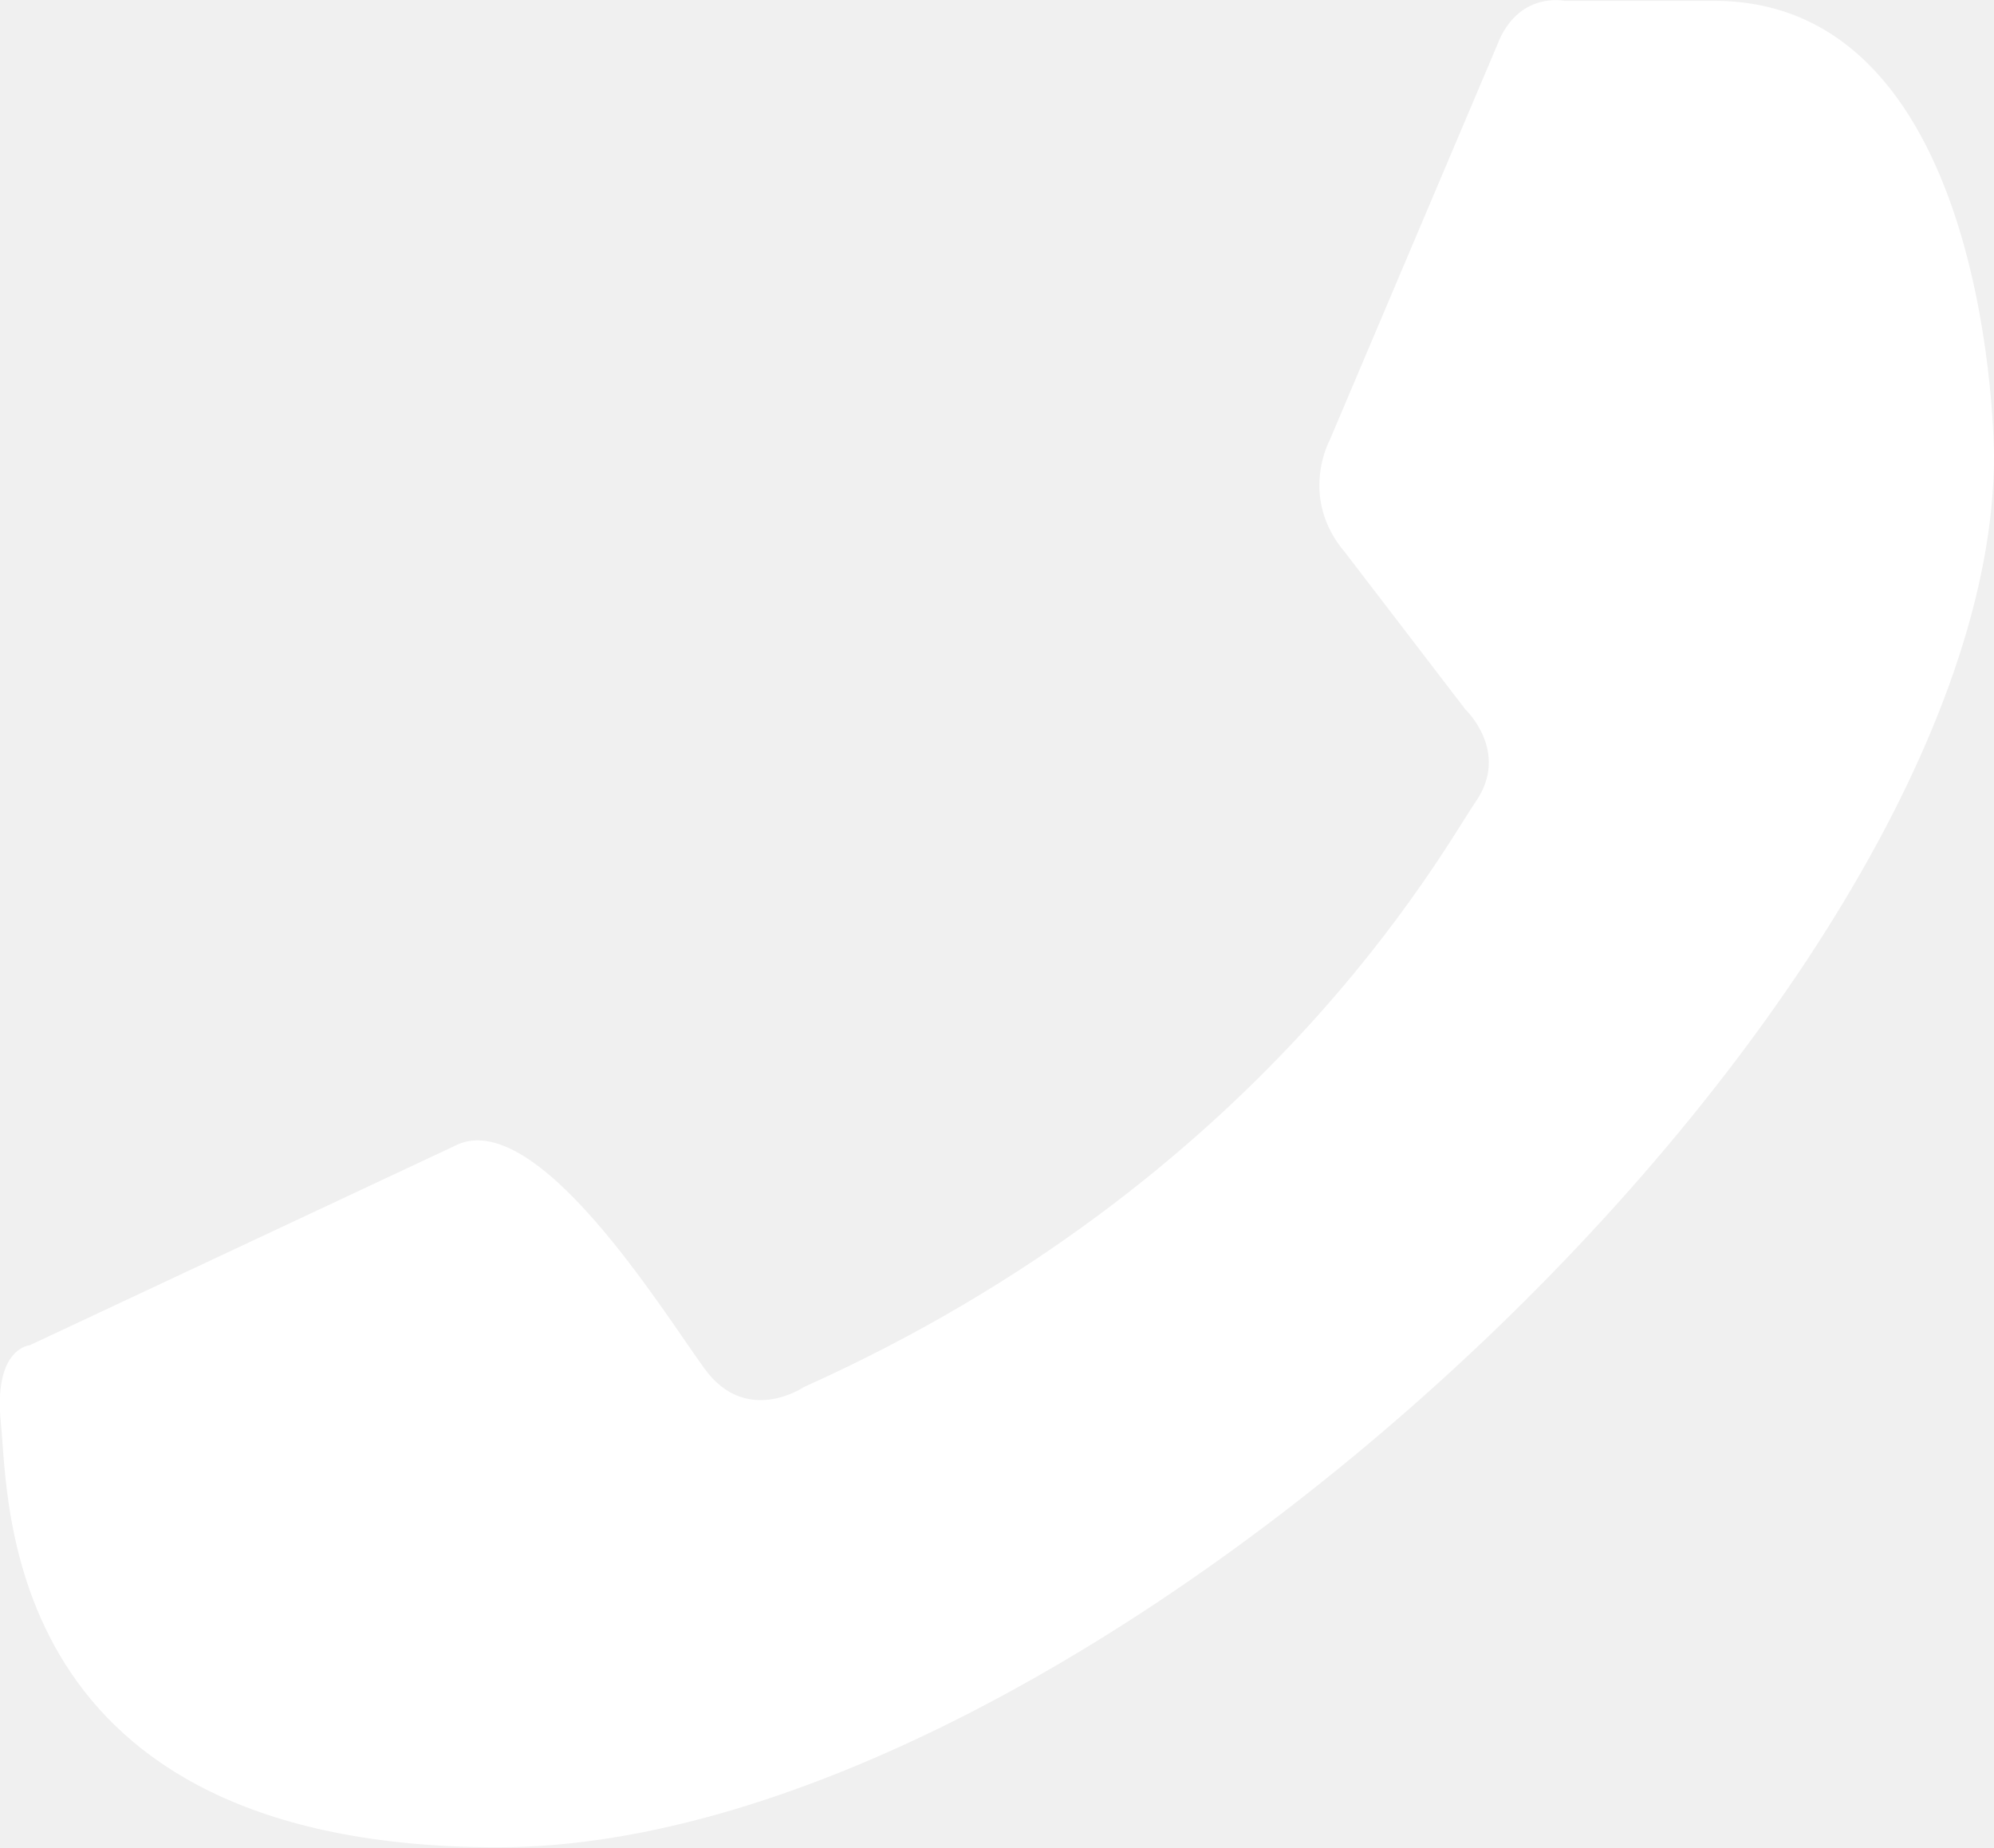
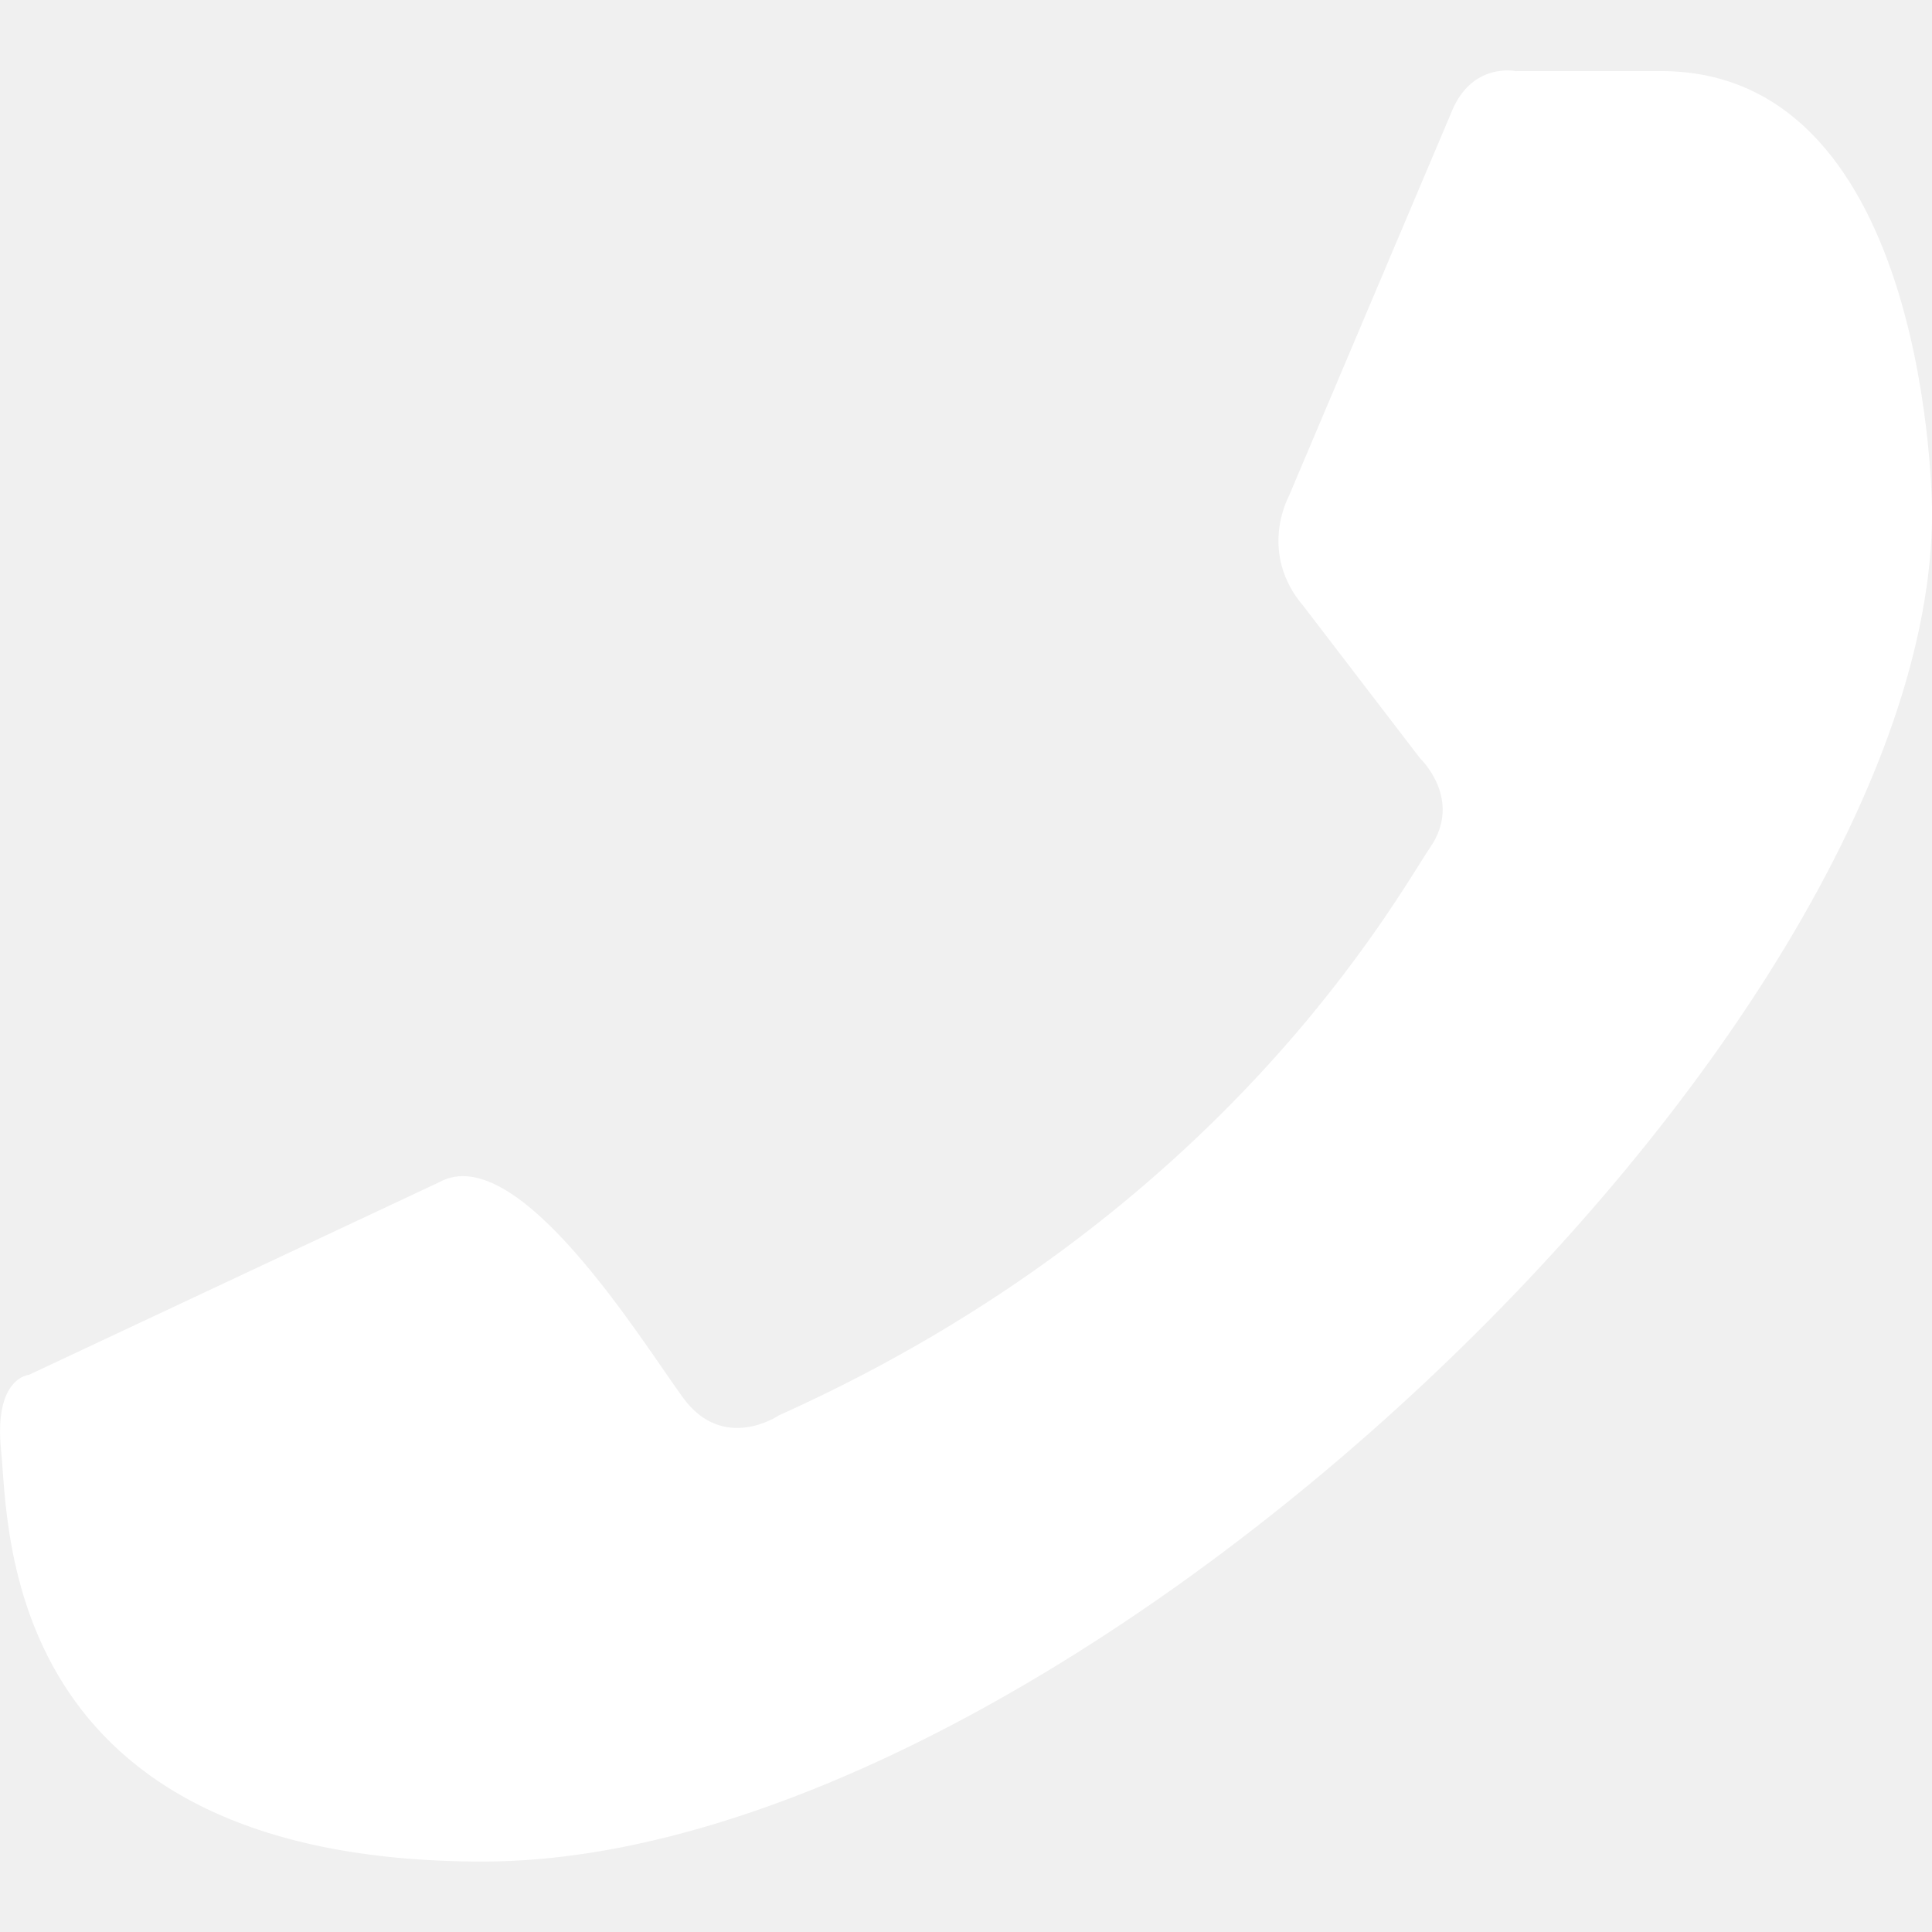
- <svg xmlns="http://www.w3.org/2000/svg" version="1.1" id="Layer_1" x="0" y="0" width="21.22" height="19.66" viewBox="0 0 21.222 19.66" style="enable-background:new 0 0 21.222 19.66">
-   <defs />
-   <path d="M16.656,0.009c0,0-0.501-0.112-0.723,0.473l-1.782,4.204c0,0-0.334,0.611,0.167,1.196l1.28,1.67  c0,0,0.473,0.446,0.111,0.975c-0.362,0.528-2.255,4.036-7.154,6.235c0,0-0.611,0.417-1.056-0.195  c-0.446-0.612-1.811-2.839-2.674-2.365l-4.509,2.115c0,0-0.39,0.027-0.306,0.835C0.095,15.958-0.017,19.66,5.3,19.66  c6.348,0,15.922-9.061,15.922-14.809c0,0,0-4.843-2.979-4.843H16.656z" style="fill:#FFFFFF" />
+ <svg xmlns="http://www.w3.org/2000/svg" version="1.1" id="Layer_1" x="0" y="0" width="24" height="24" viewBox="0 0 24.002 24">
+   <defs id="defs3" />
+   <path d="m 18.839,0.884 c 0,0 -0.567,-0.127 -0.818,0.535 L 16.006,6.177 c 0,0 -0.378,0.692 0.189,1.354 l 1.448,1.89 c 0,0 0.535,0.505 0.126,1.104 -0.409,0.598 -2.55,4.568 -8.091,7.057 0,0 -0.691,0.472 -1.194,-0.221 C 7.978,16.669 6.435,14.148 5.459,14.685 l -5.099,2.394 c 0,0 -0.441,0.031 -0.346,0.945 0.096,0.912 -0.031,5.102 5.983,5.102 7.179,0 18.006,-10.256 18.006,-16.762 0,0 0,-5.482 -3.369,-5.482 h -1.795 z" id="path5" style="fill:#ffffff" />
</svg>
